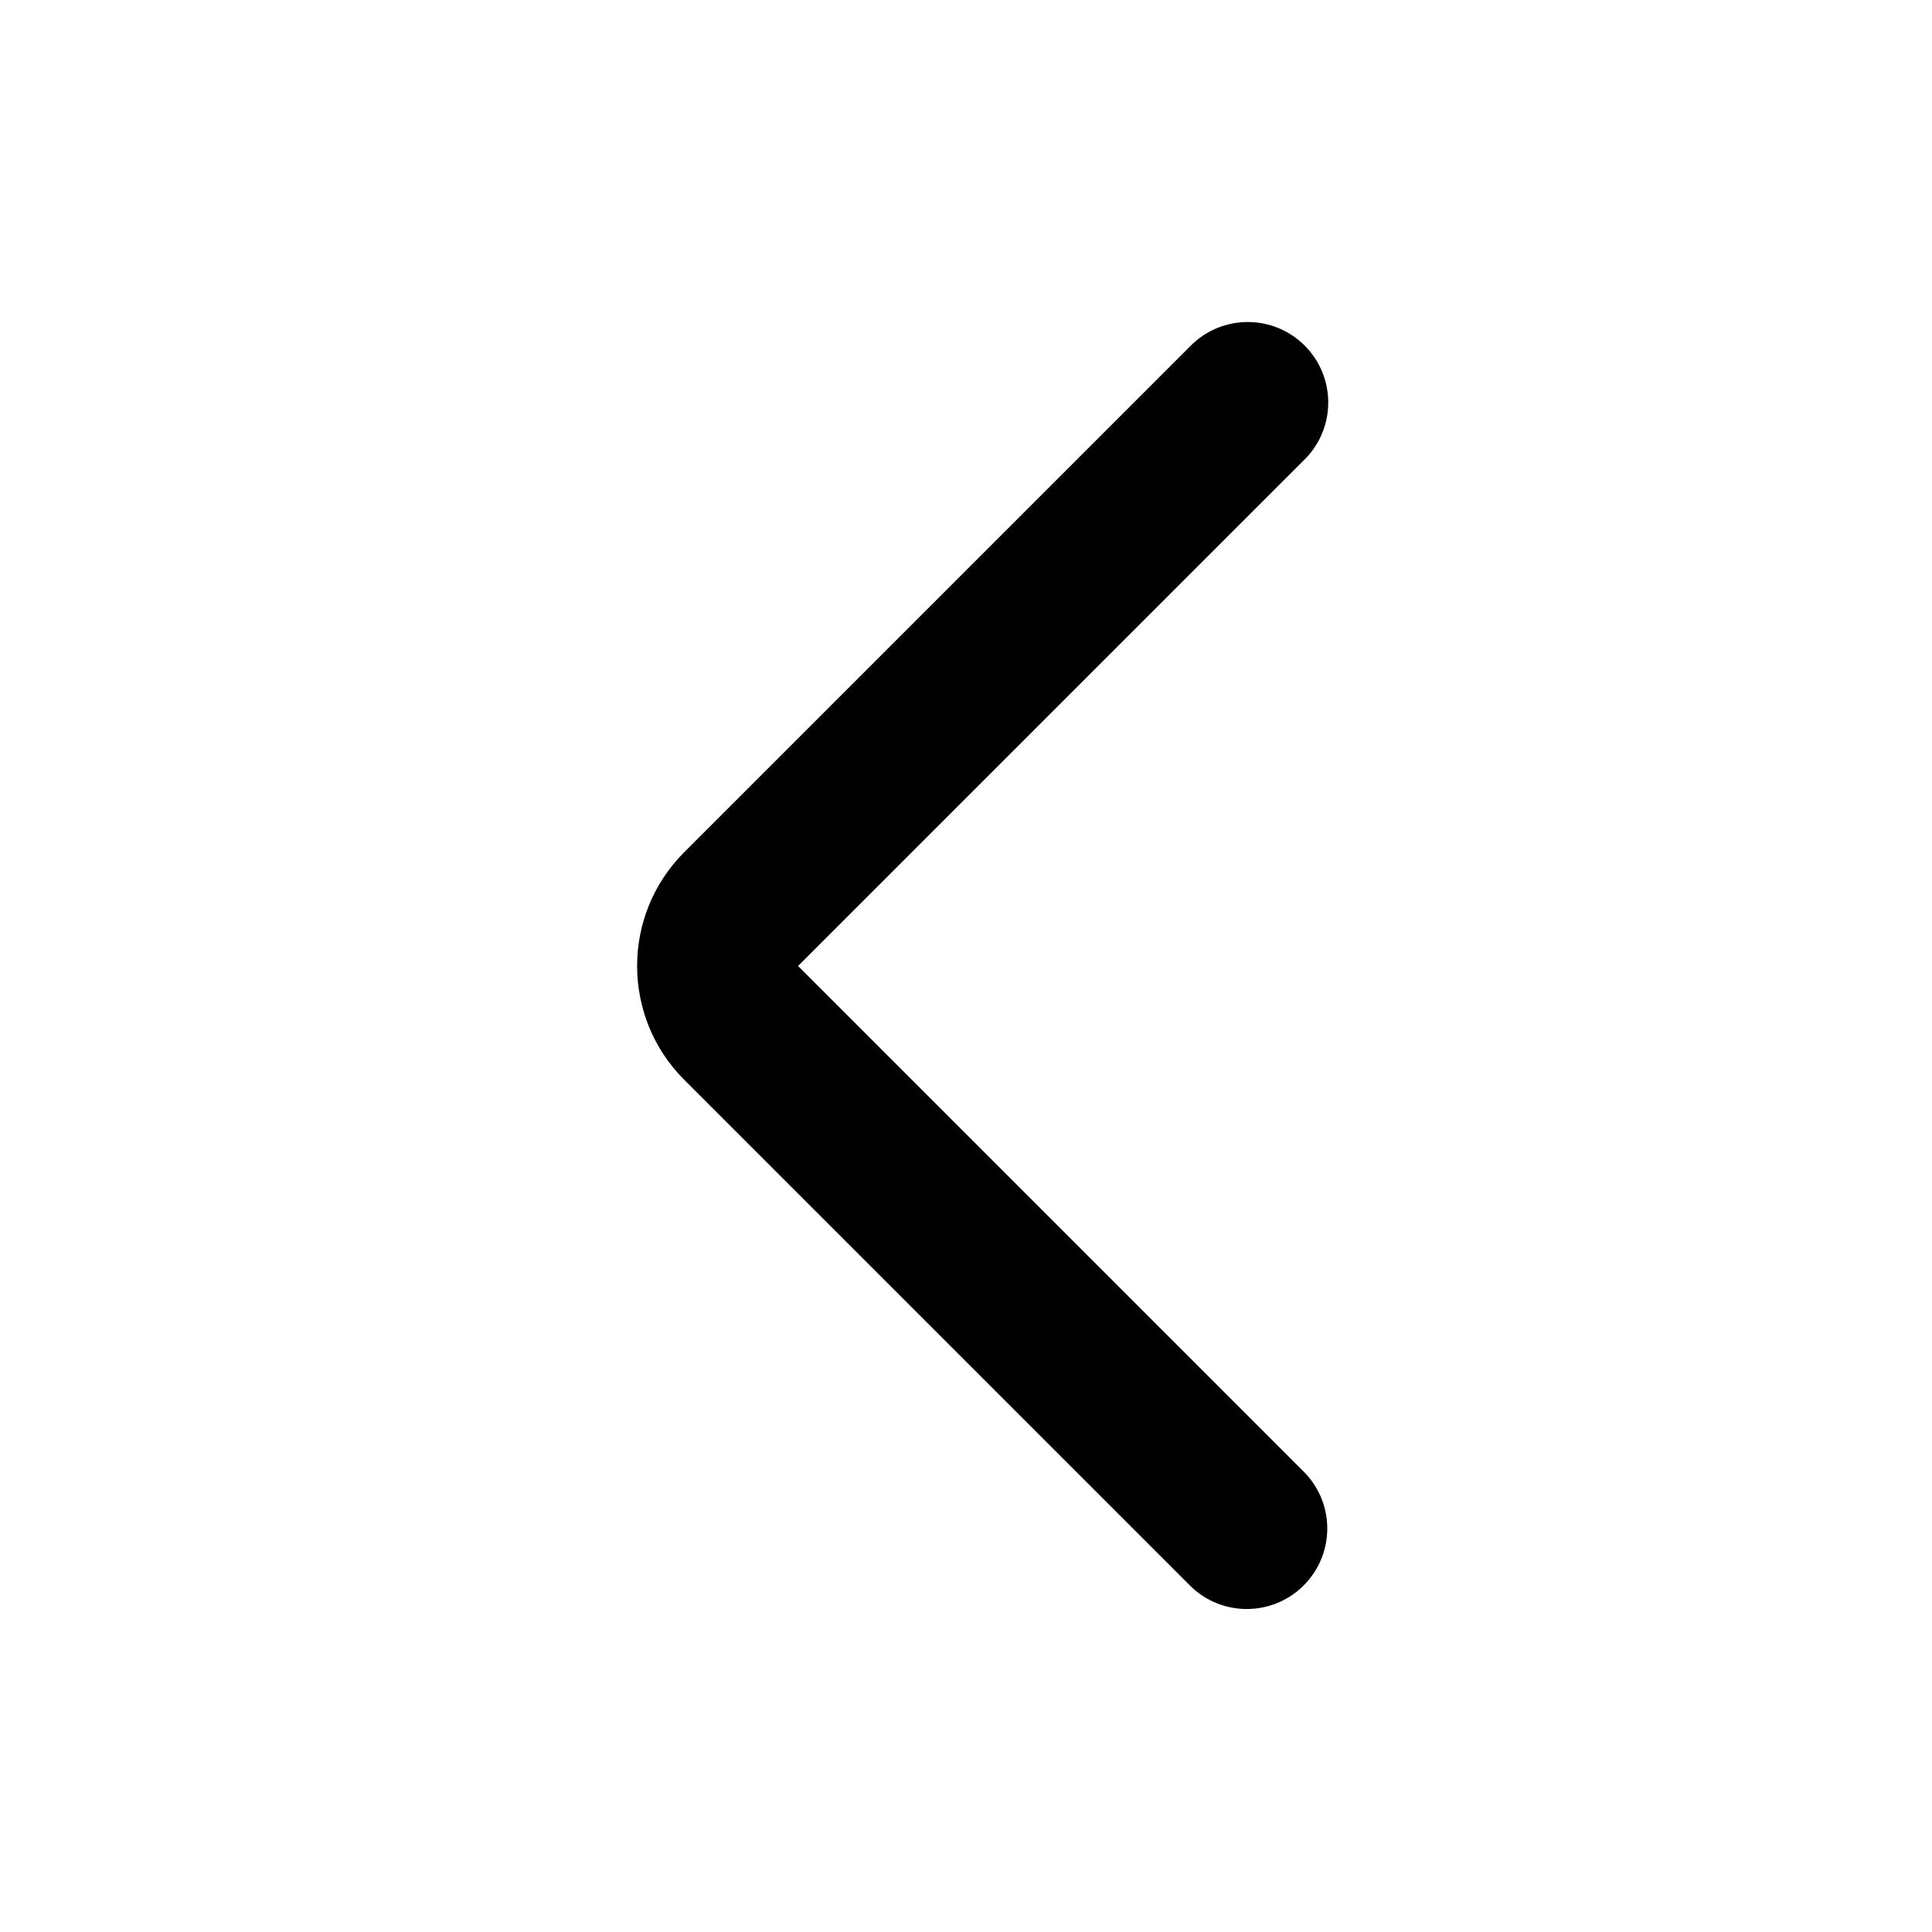
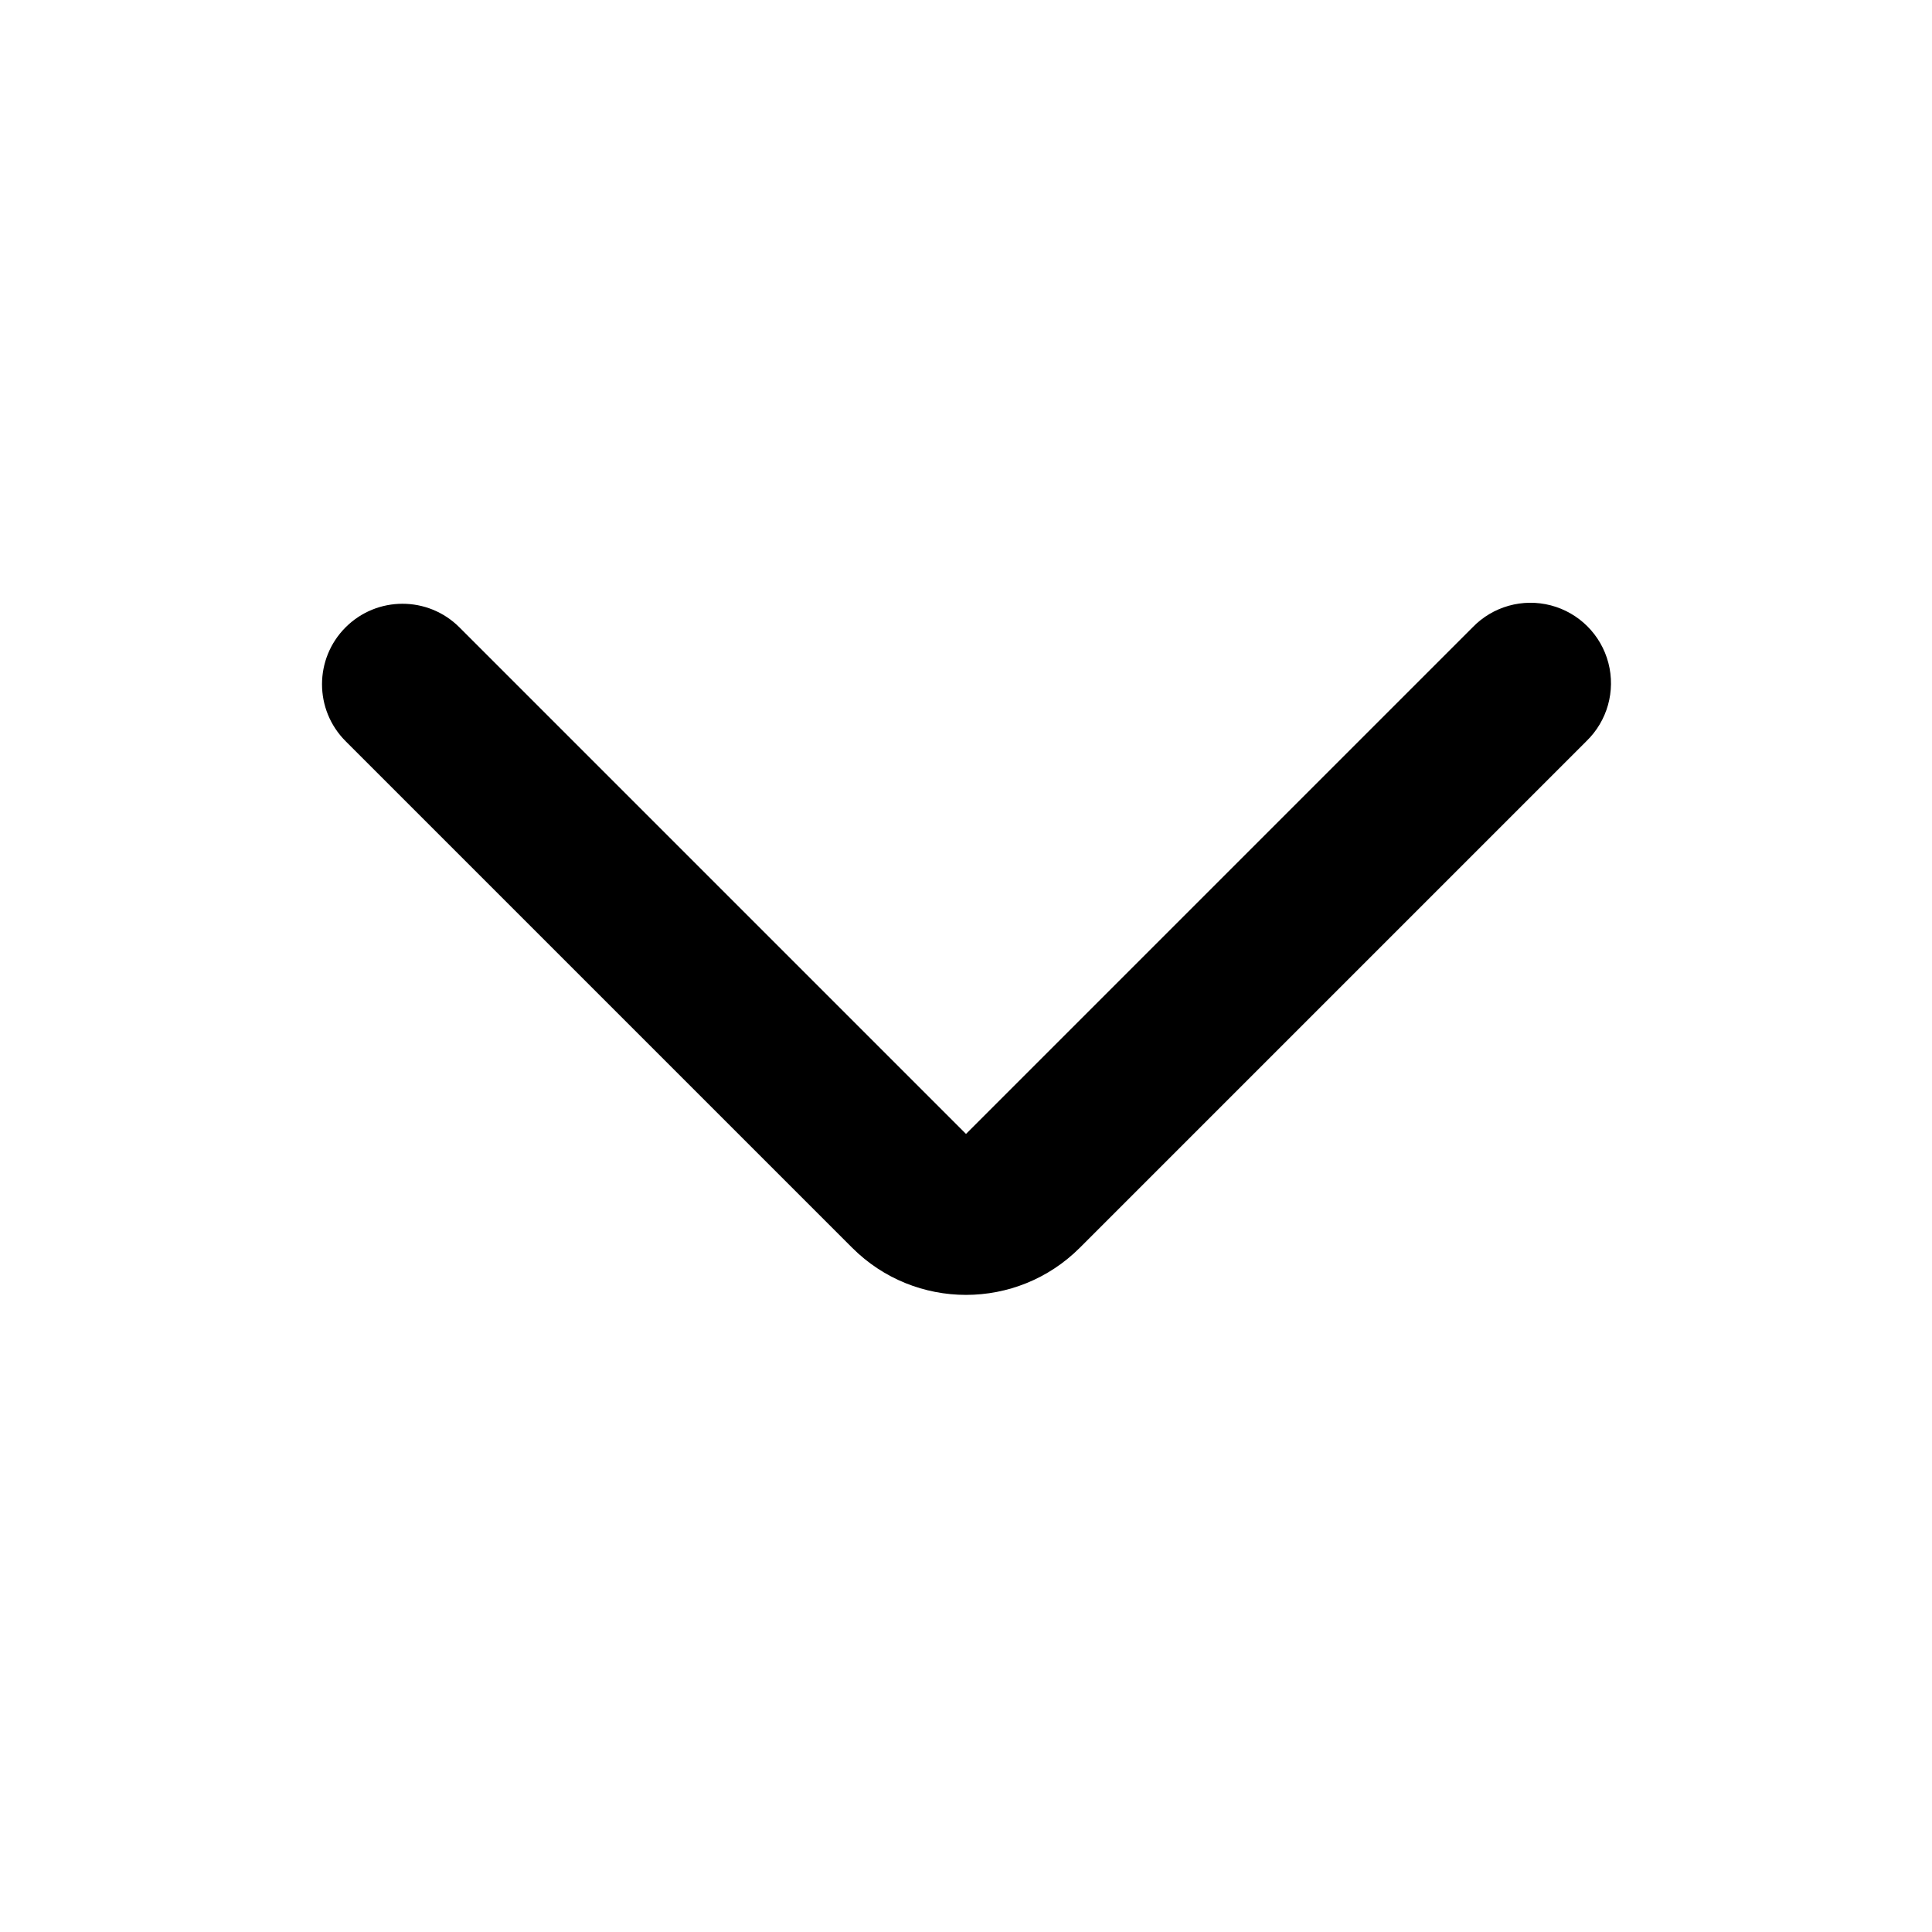
<svg xmlns="http://www.w3.org/2000/svg" width="24" height="24" viewBox="0 0 24 24">
-   <path fill-rule="evenodd" d="M16.207 4.293a1 1 0 0 1 0 1.414L9.914 12l6.293 6.293a1 1 0 0 1-1.414 1.414L8.5 13.414a2 2 0 0 1 0-2.828l6.293-6.293a1 1 0 0 1 1.414 0Z" clip-rule="evenodd" />
+   <path fill-rule="evenodd" d="M4.293 7.793a1 1 0 0 1 1.414 0L12 14.086l6.293-6.293a1 1 0 1 1 1.414 1.414L13.414 15.5a2 2 0 0 1-2.828 0L4.293 9.207a1 1 0 0 1 0-1.414Z" clip-rule="evenodd" />
</svg>
